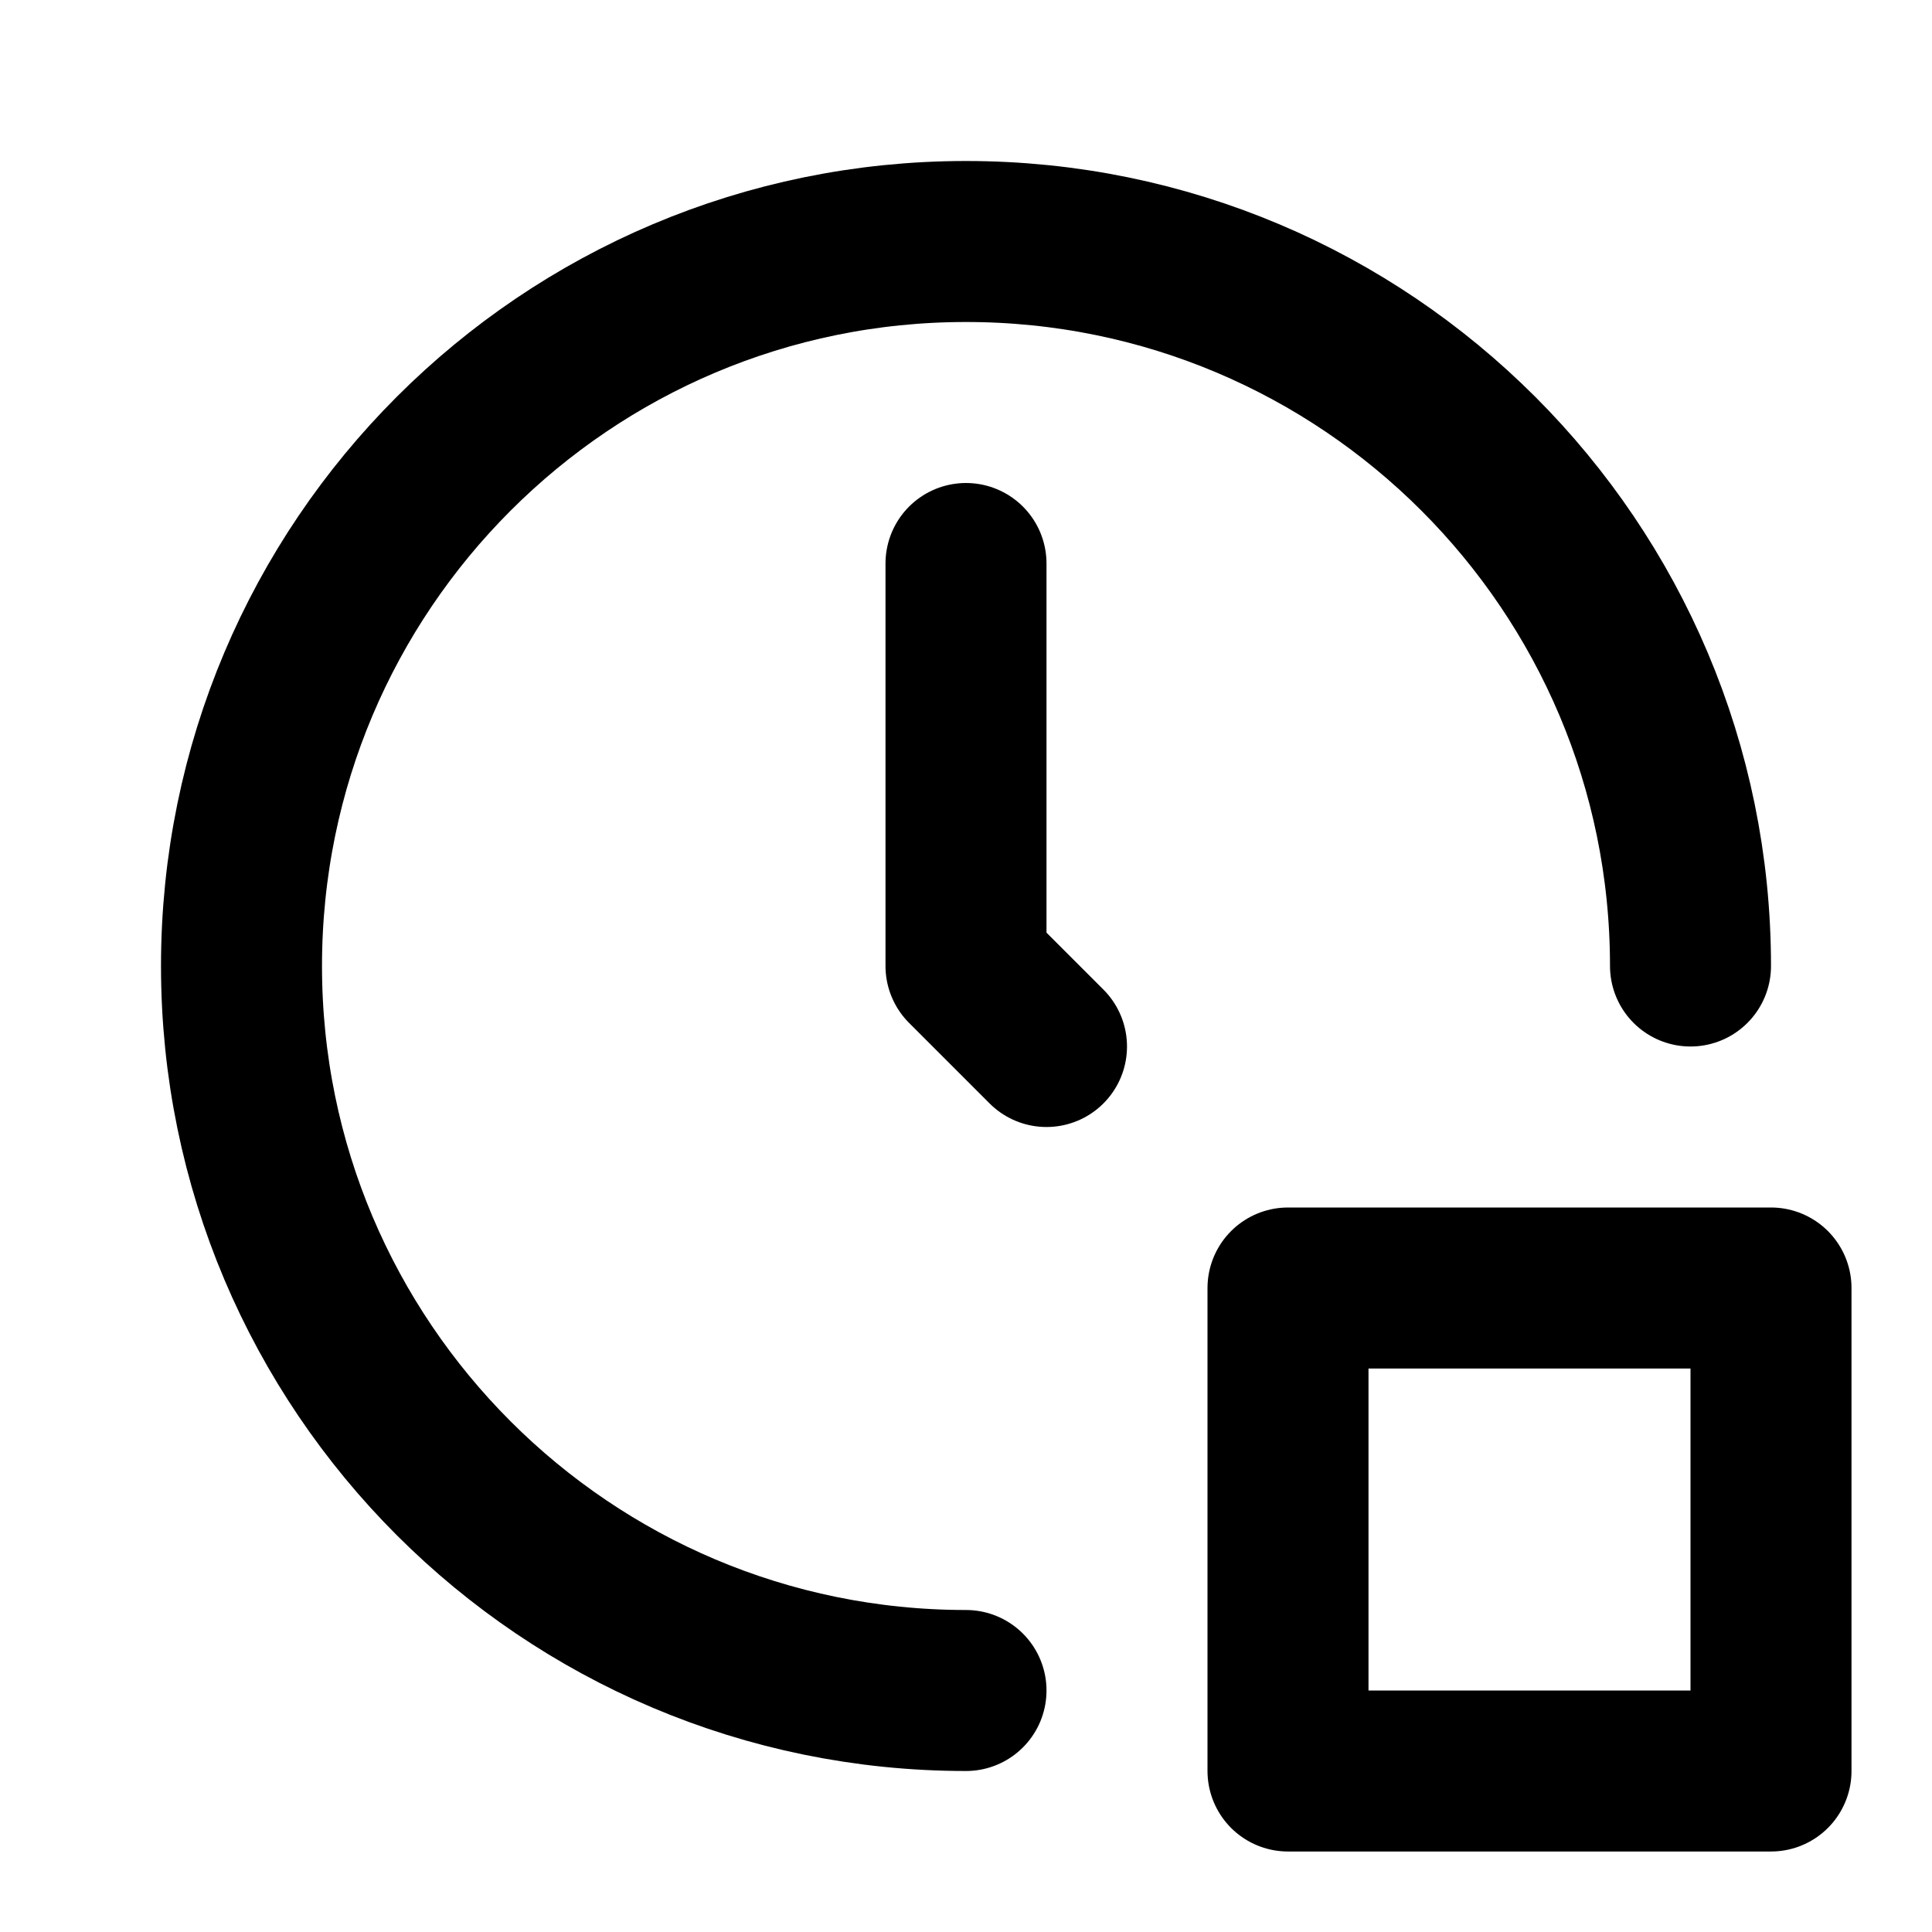
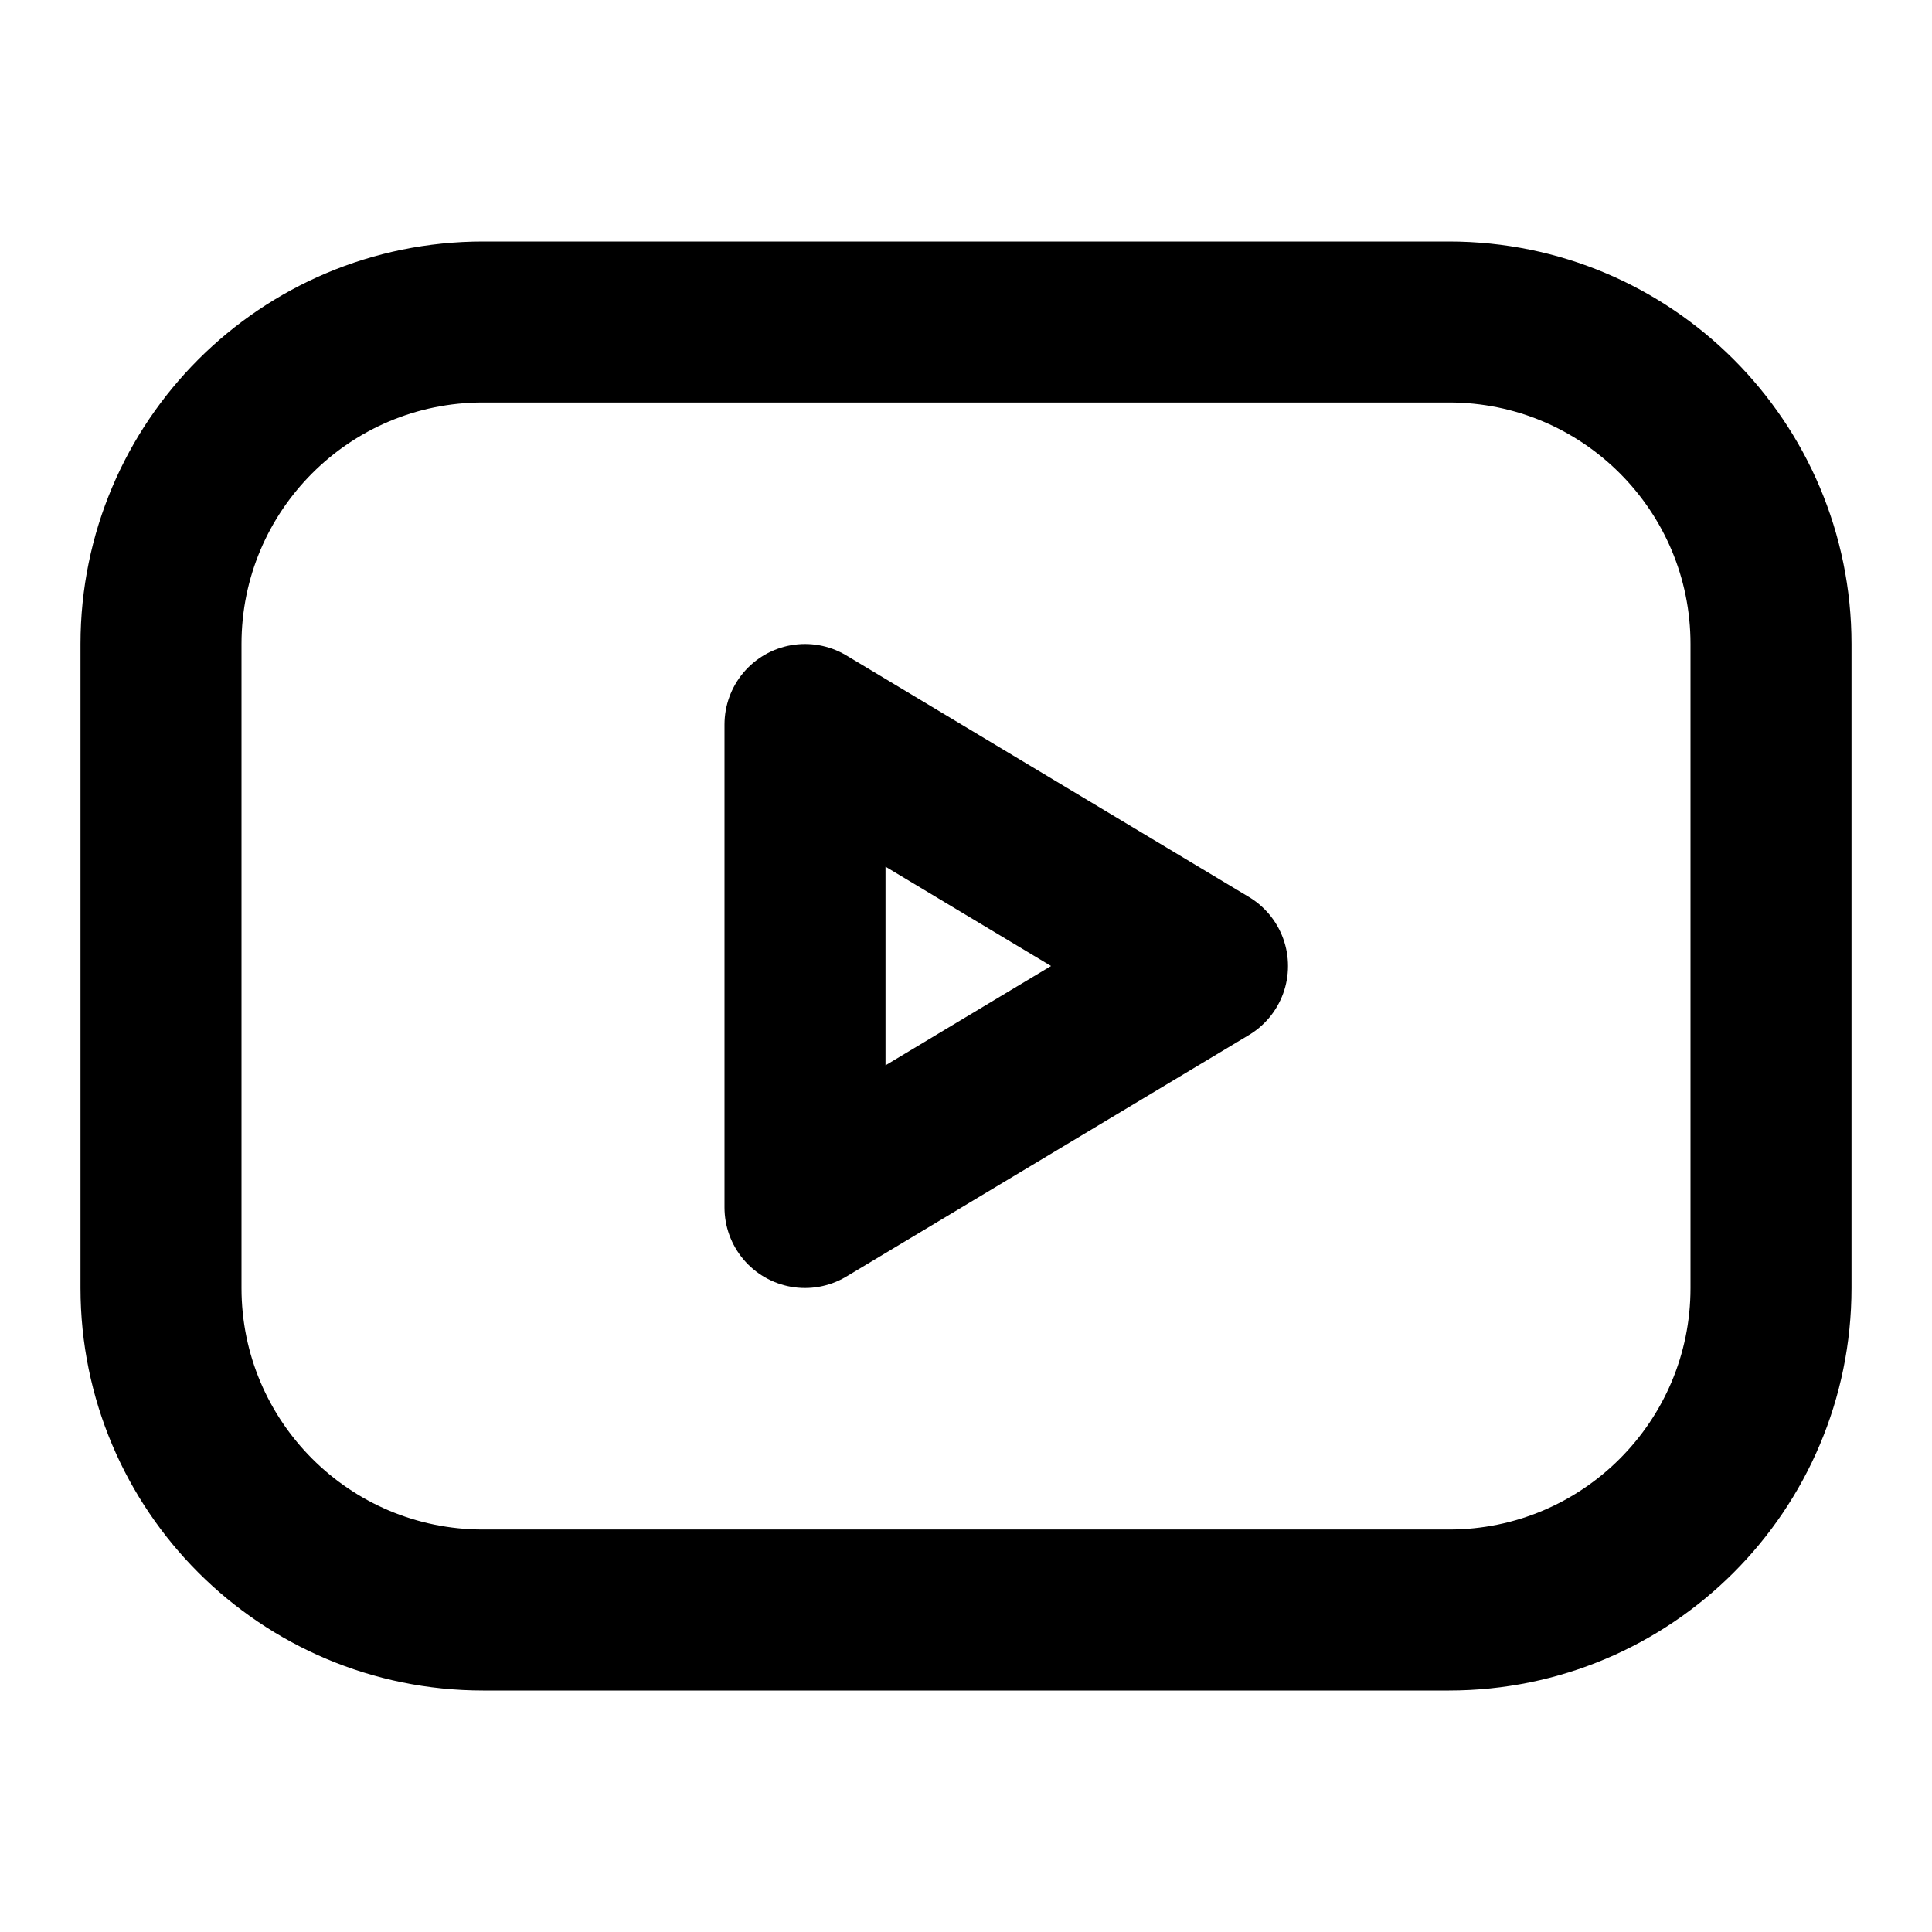
<svg xmlns="http://www.w3.org/2000/svg" viewBox="0 0 24 24" fill="none" stroke="currentColor" stroke-width="2" stroke-linecap="round" stroke-linejoin="round">
-   <path d="M21 12a9 9 0 1 0 -9 9" />
-   <path d="M12 7v5l1 1" />
-   <path d="M16 16h6v6h-6l0 -6" />
+   <path d="M2 8a4 4 0 0 1 4 -4h12a4 4 0 0 1 4 4v8a4 4 0 0 1 -4 4h-12a4 4 0 0 1 -4 -4v-8" />
+   <path d="M10 9l5 3l-5 3l0 -6" />
</svg>
